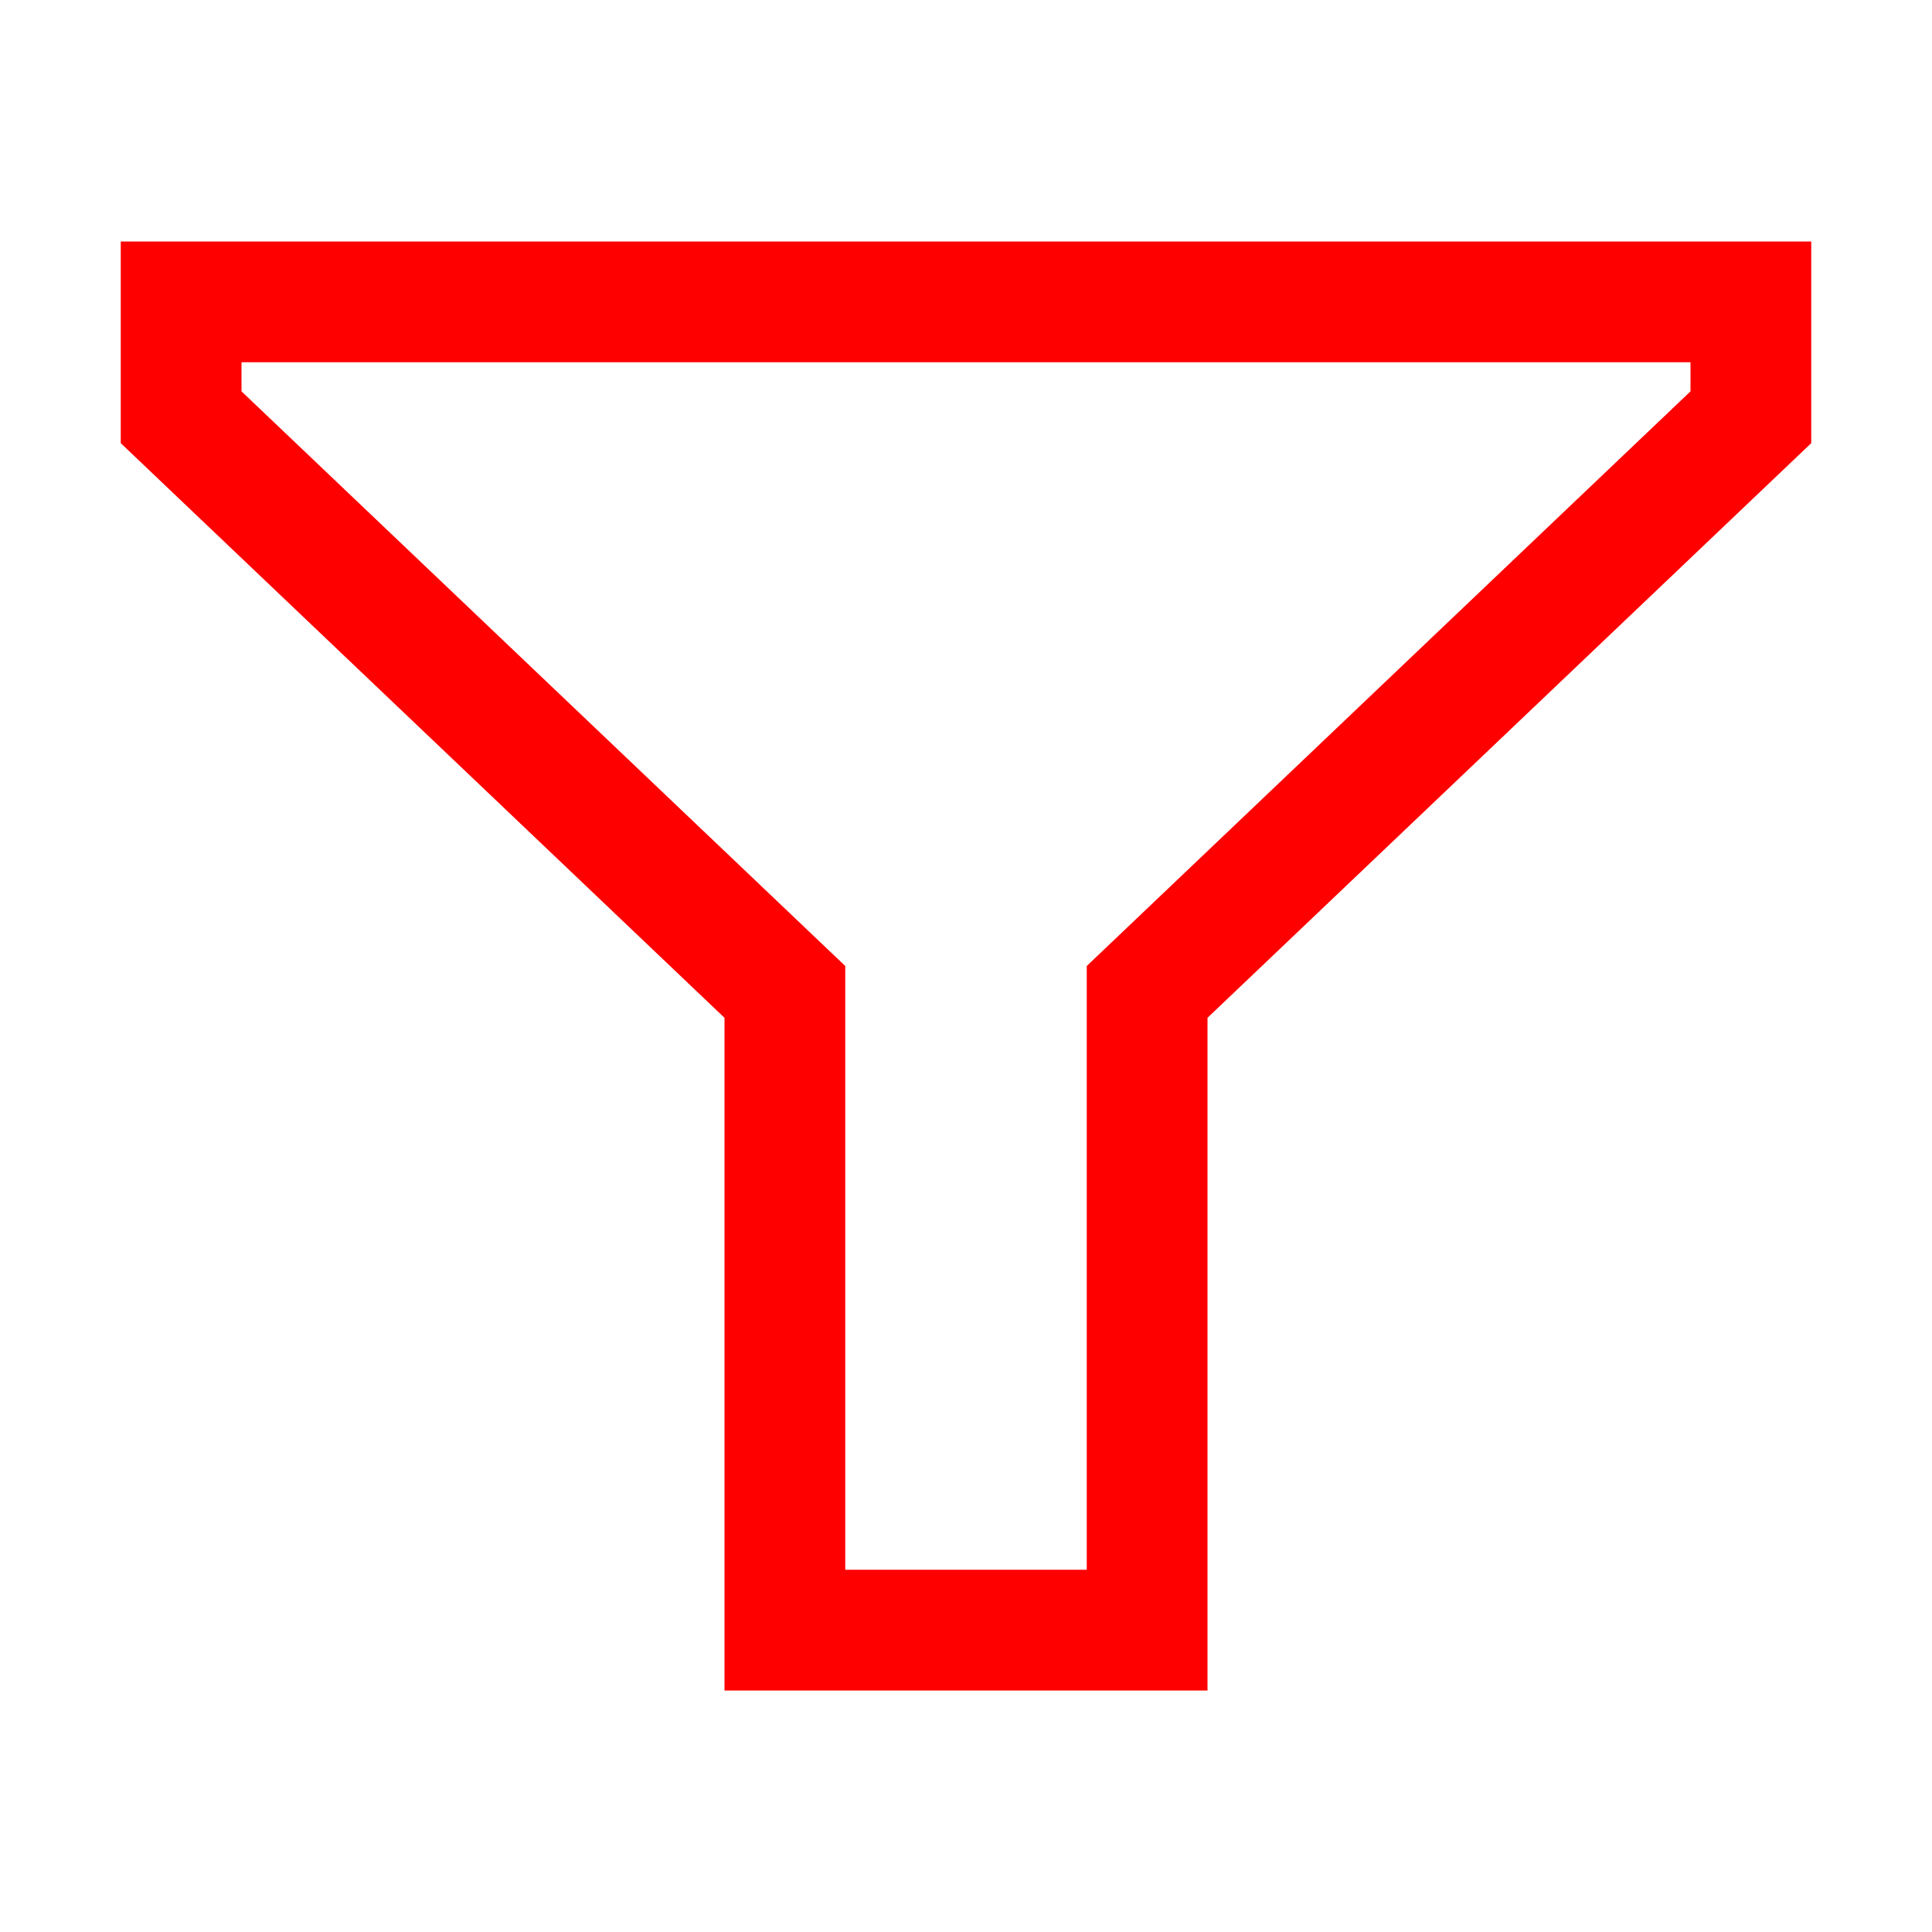
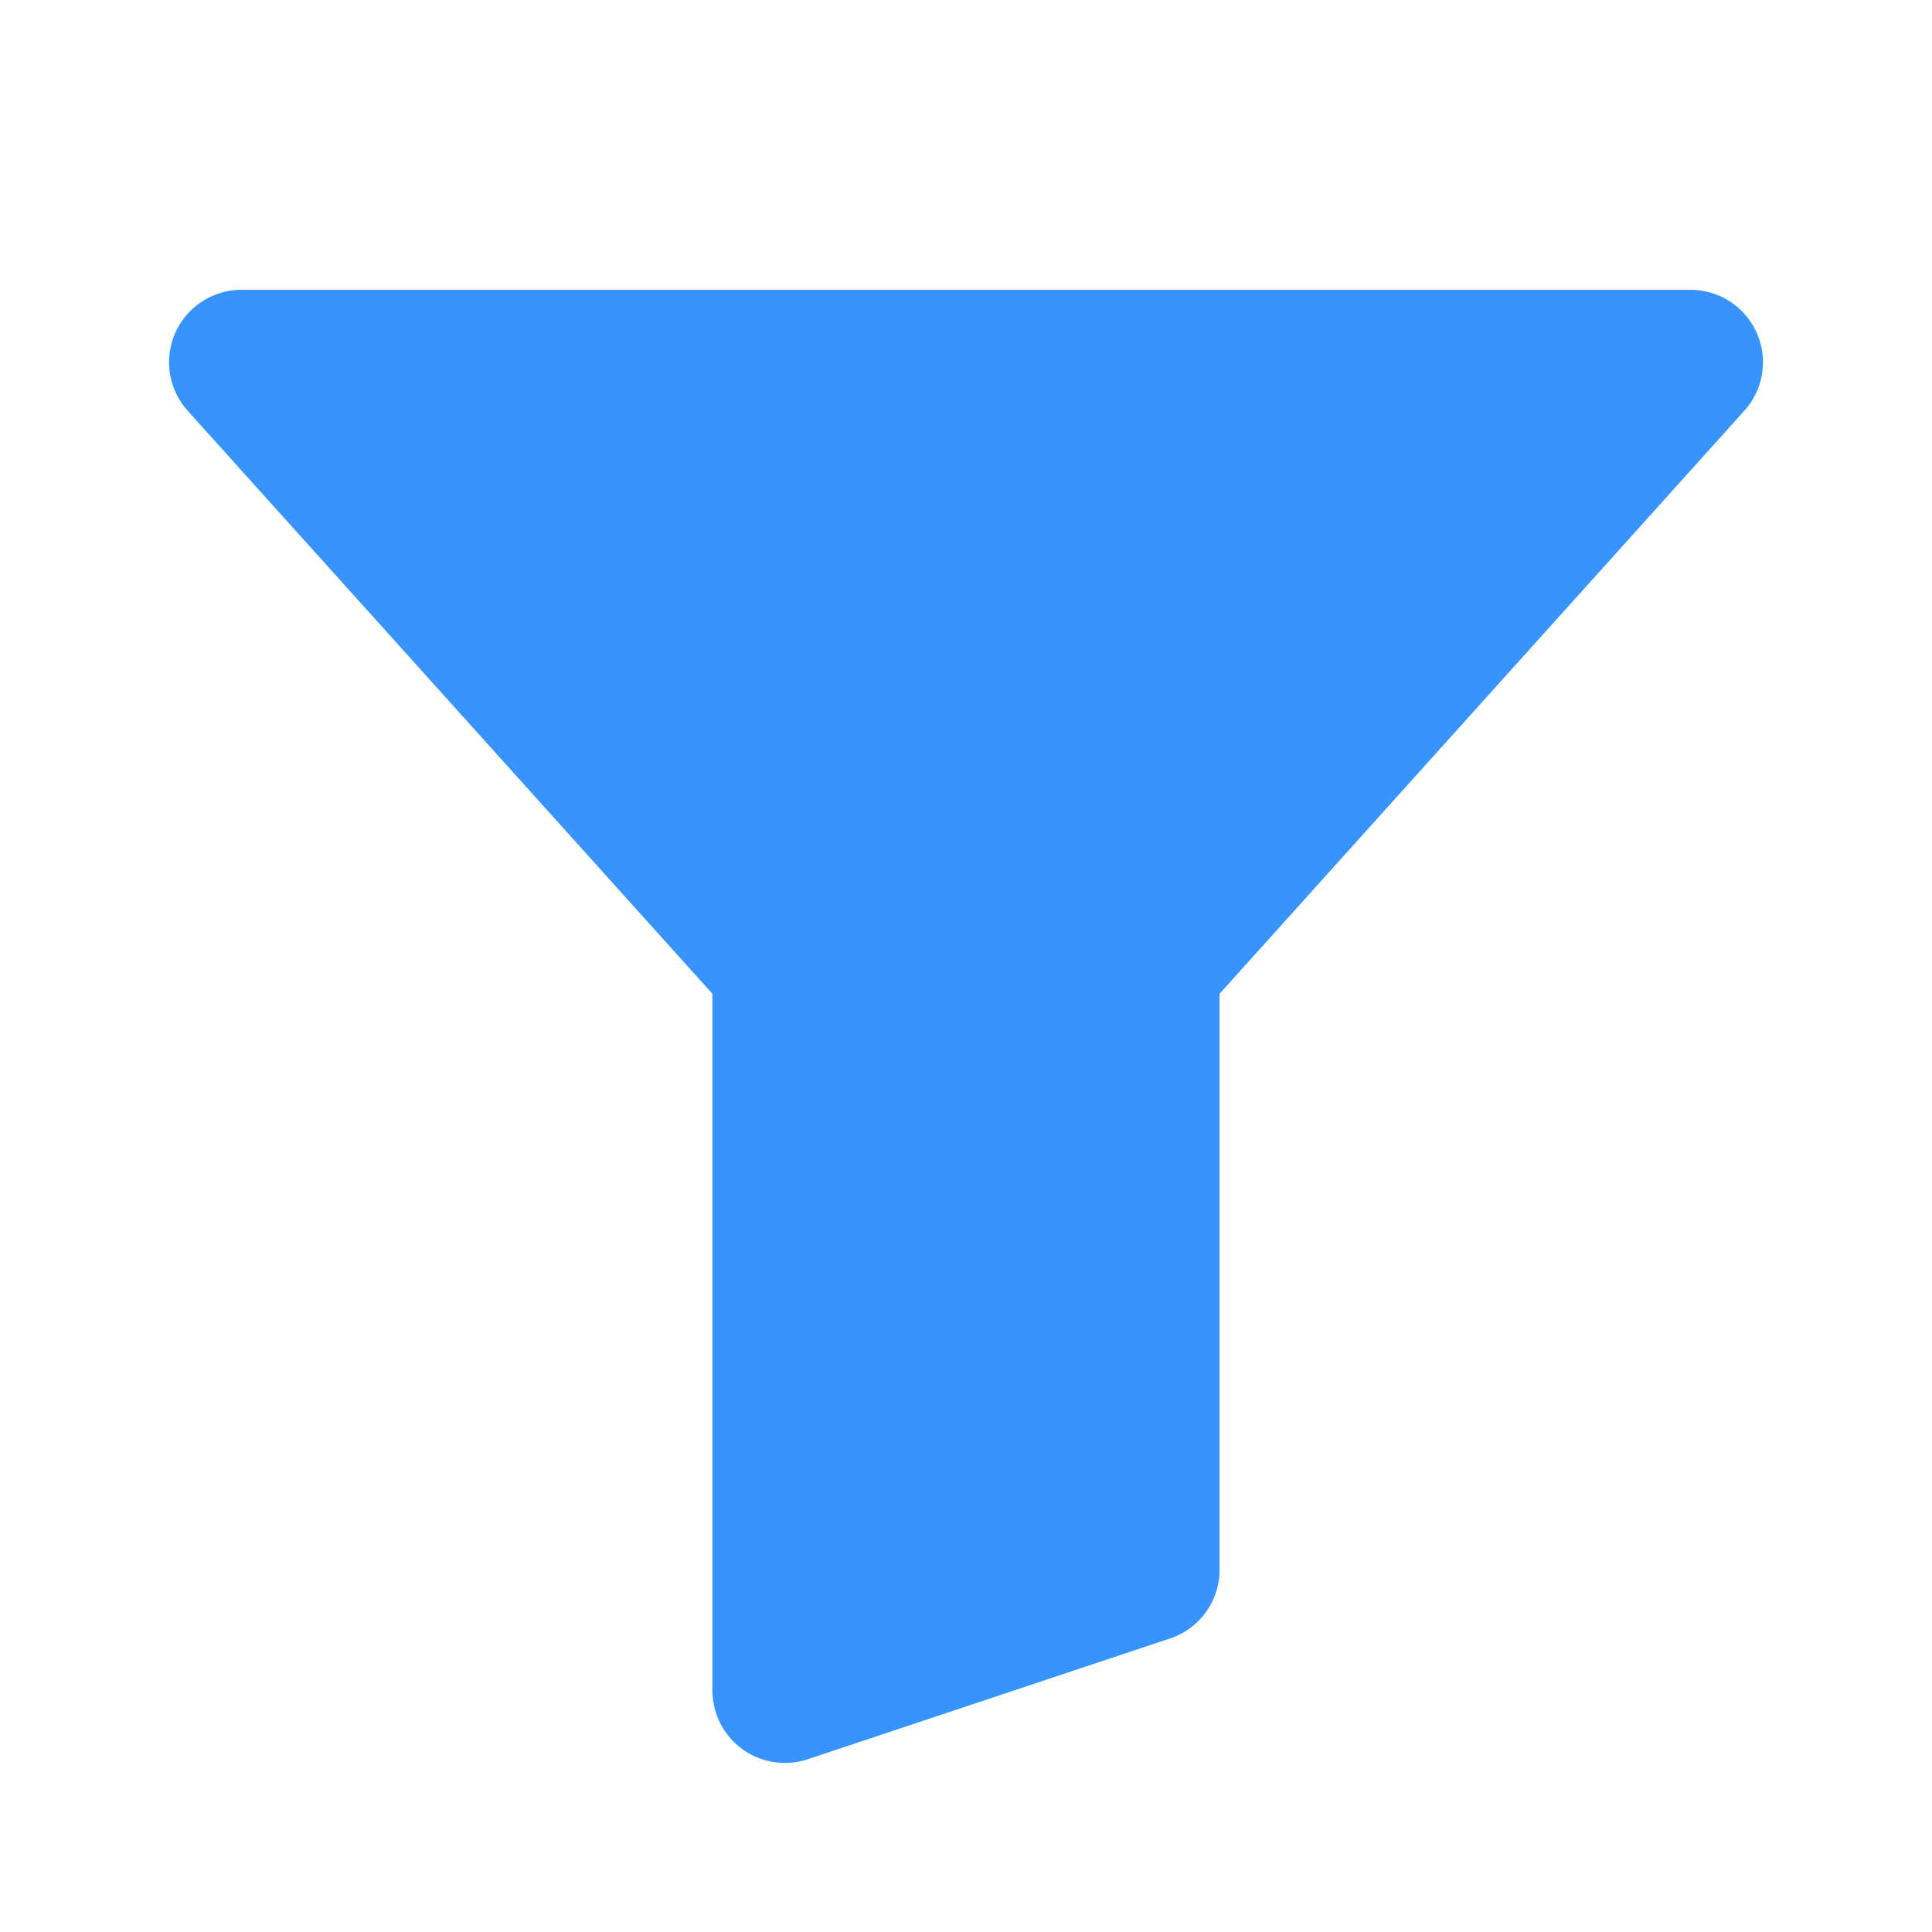
<svg xmlns="http://www.w3.org/2000/svg" width="16" height="16" viewBox="0 0 16 16" fill="none">
-   <path fill-rule="evenodd" clip-rule="evenodd" d="M15 2V3.67L10 8.429V14H6V8.429L1 3.67V2H15ZM7 8V13H9V8L14 3.241V3H2V3.241L7 8Z" fill="#FF0000" />
+   <path d="M2 3H14L9.5 8V13L6.5 14V8L2 3Z" fill="#3794FF" stroke="#3794FF" stroke-width="1.2" stroke-linejoin="round" />
</svg>
